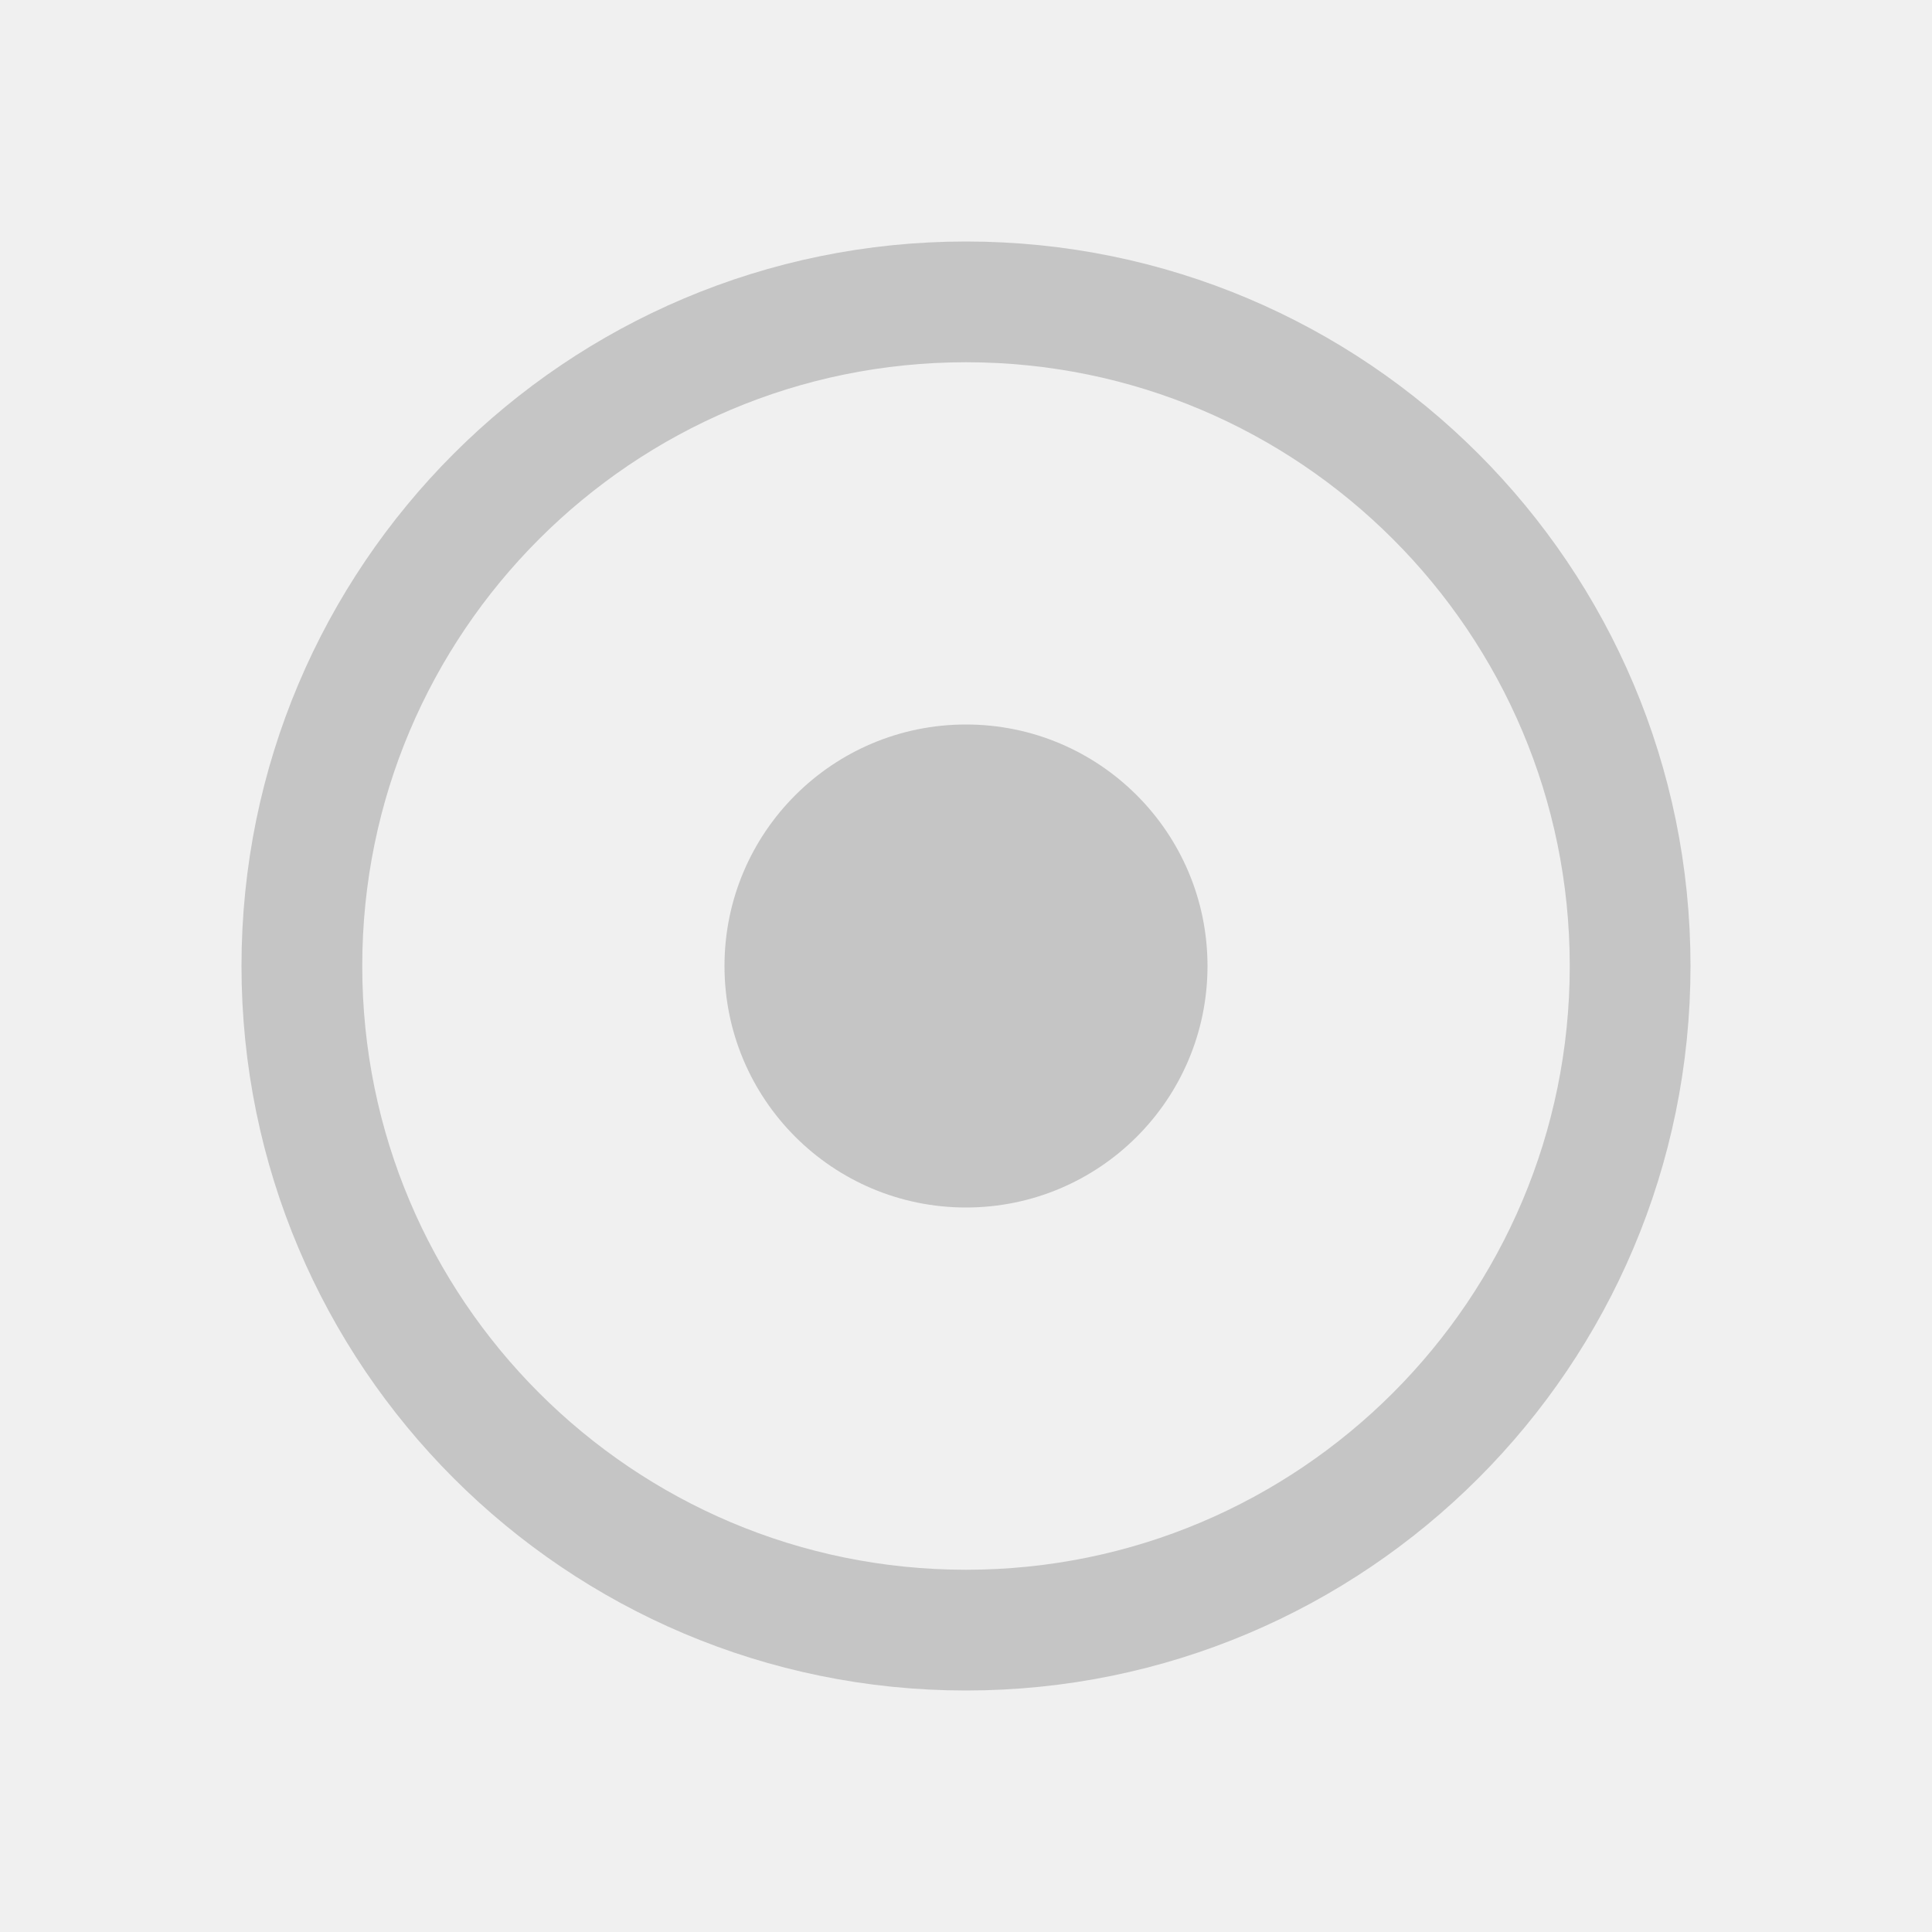
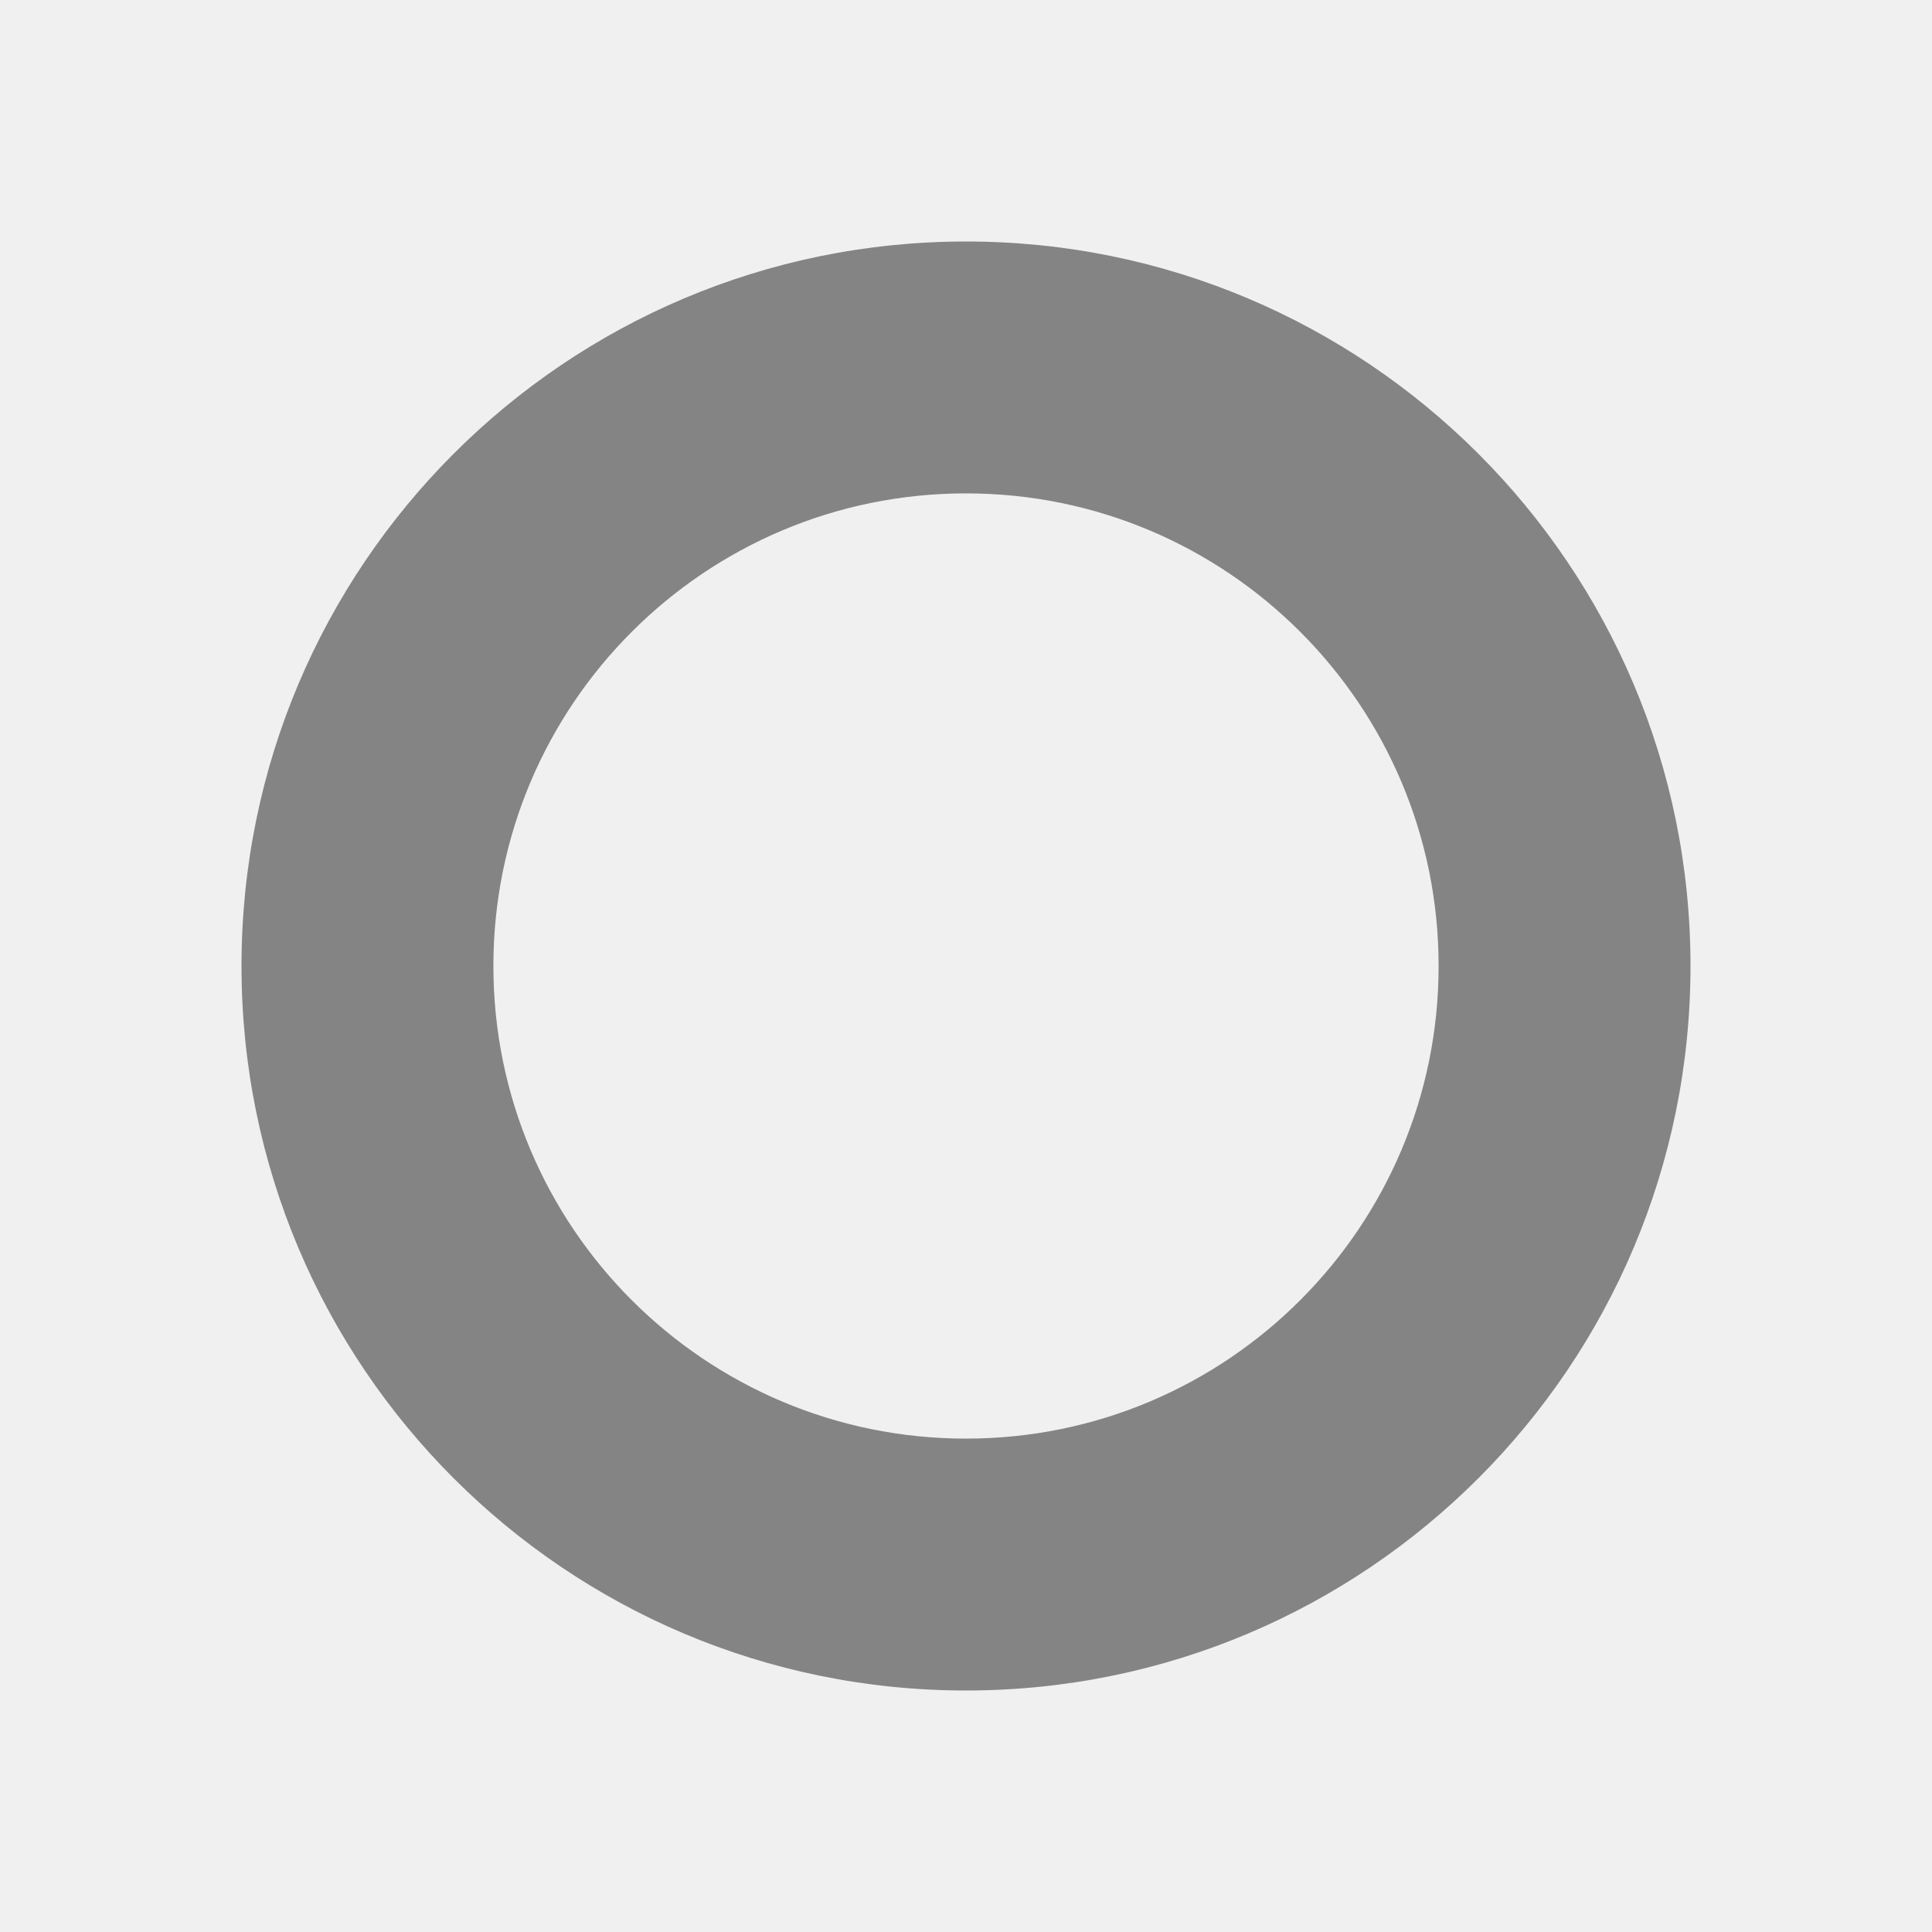
<svg xmlns="http://www.w3.org/2000/svg" width="16" height="16" viewBox="0 0 16 16" fill="none">
-   <circle cx="8" cy="8" r="5.5" stroke="#C5C5C5" />
-   <circle cx="8" cy="8" r="2" fill="#C5C5C5" />
+   <g clip-path="url(#clip0)">
+     <path fill-rule="evenodd" clip-rule="evenodd" d="M8 14C11.314 14 14 11.314 14 8C14 4.686 11.314 2 8 2C4.686 2 2 4.686 2 8C2 11.314 4.686 14 8 14ZM11.914 8C11.914 10.162 10.162 11.914 8 11.914C5.838 11.914 4.086 10.162 4.086 8C4.086 5.838 5.838 4.086 8 4.086C10.162 4.086 11.914 5.838 11.914 8ZM8 3.869C10.281 3.869 12.131 5.719 12.131 8C12.131 8 12.131 8 12.131 8C12.131 5.719 10.281 3.869 8 3.869Z" fill="#848484" />
+   </g>
+   <defs>
+     <clipPath id="clip0">
+       <rect width="16" height="16" fill="white" />
+     </clipPath>
+   </defs>
</svg>
